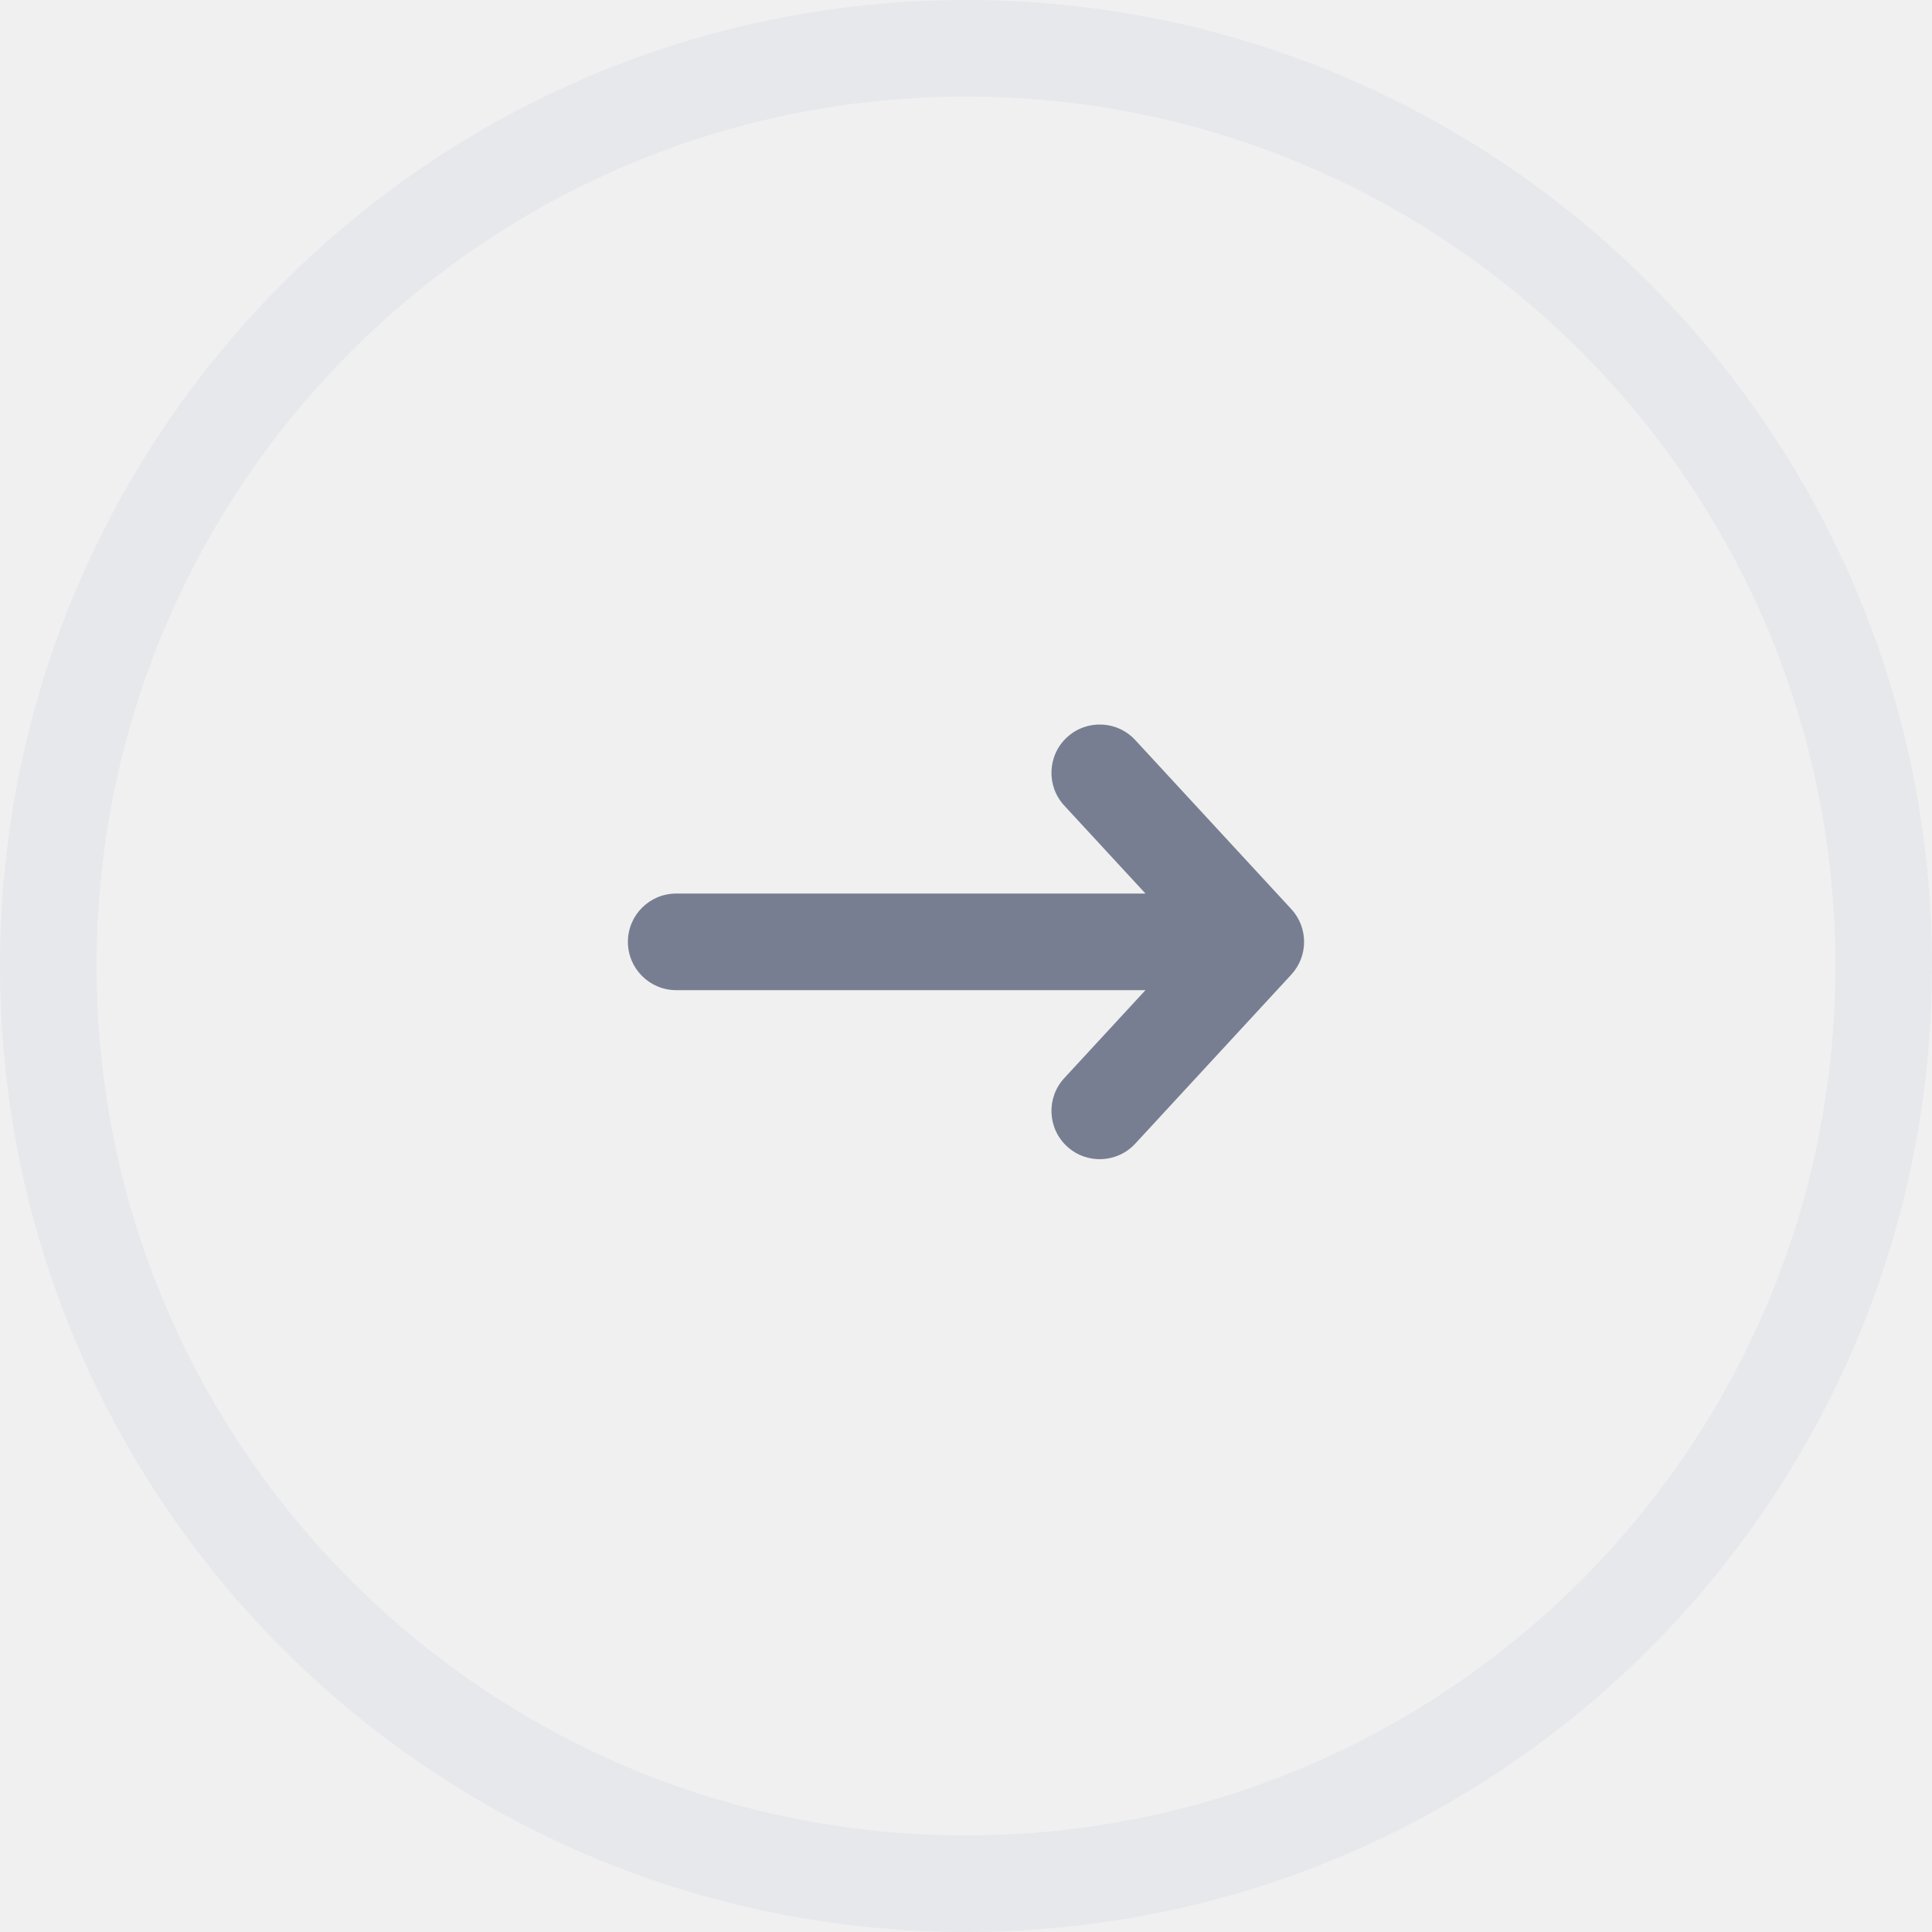
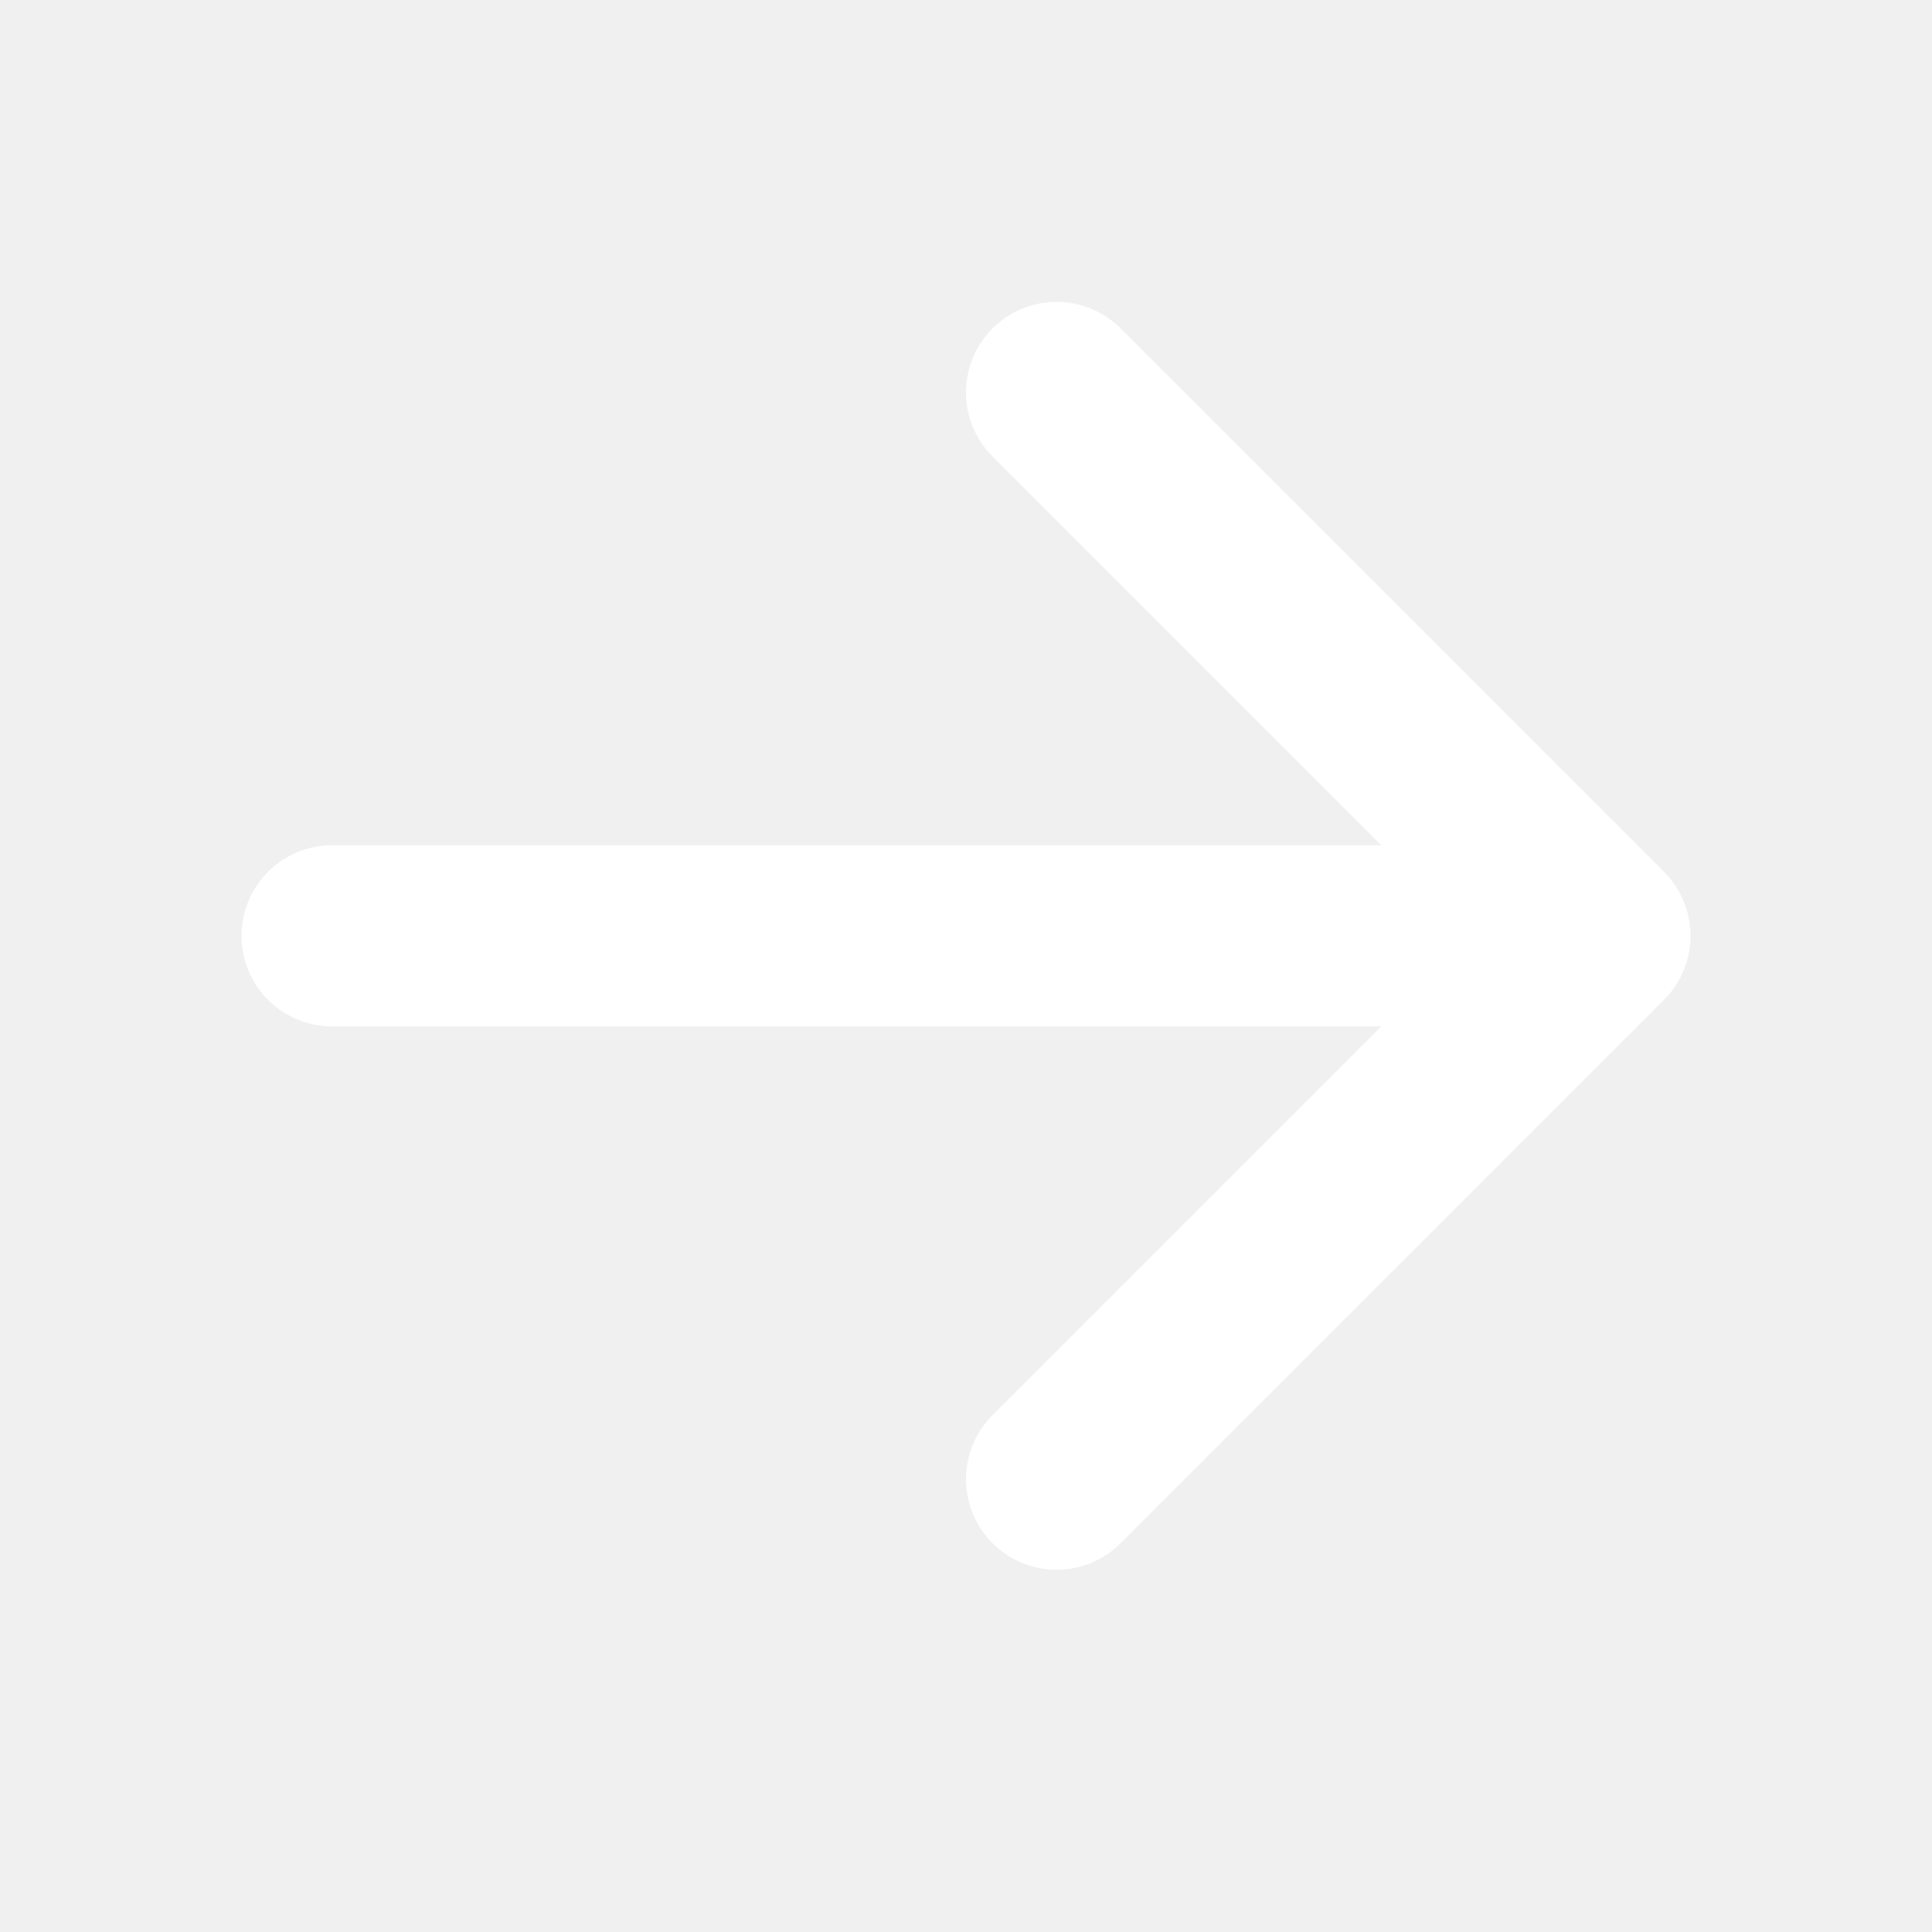
- <svg xmlns="http://www.w3.org/2000/svg" width="40" height="40" viewBox="0 0 40 40" fill="none">
-   <rect x="1" y="1" width="38" height="38" rx="19" stroke="#E6E8EC" stroke-width="2" />
-   <path fill-rule="evenodd" clip-rule="evenodd" d="M22.091 15.265C22.497 14.891 23.129 14.916 23.504 15.322L26.735 18.822C27.088 19.205 27.088 19.795 26.735 20.178L23.504 23.678C23.129 24.084 22.497 24.109 22.091 23.735C21.685 23.36 21.66 22.728 22.034 22.322L23.716 20.5L14 20.5C13.448 20.5 13 20.052 13 19.5C13 18.948 13.448 18.5 14 18.5L23.716 18.5L22.034 16.678C21.66 16.273 21.685 15.64 22.091 15.265Z" fill="#777E91" />
+ <svg xmlns="http://www.w3.org/2000/svg" width="32" height="32" viewBox="0 0 16 16">
+   <path fill="none" stroke="#ffffff" stroke-linecap="round" stroke-linejoin="round" stroke-width="1.5" d="m8.75 3.25l4.5 4.5l-4.5 4.5m-6-4.5h10.5" />
</svg>
